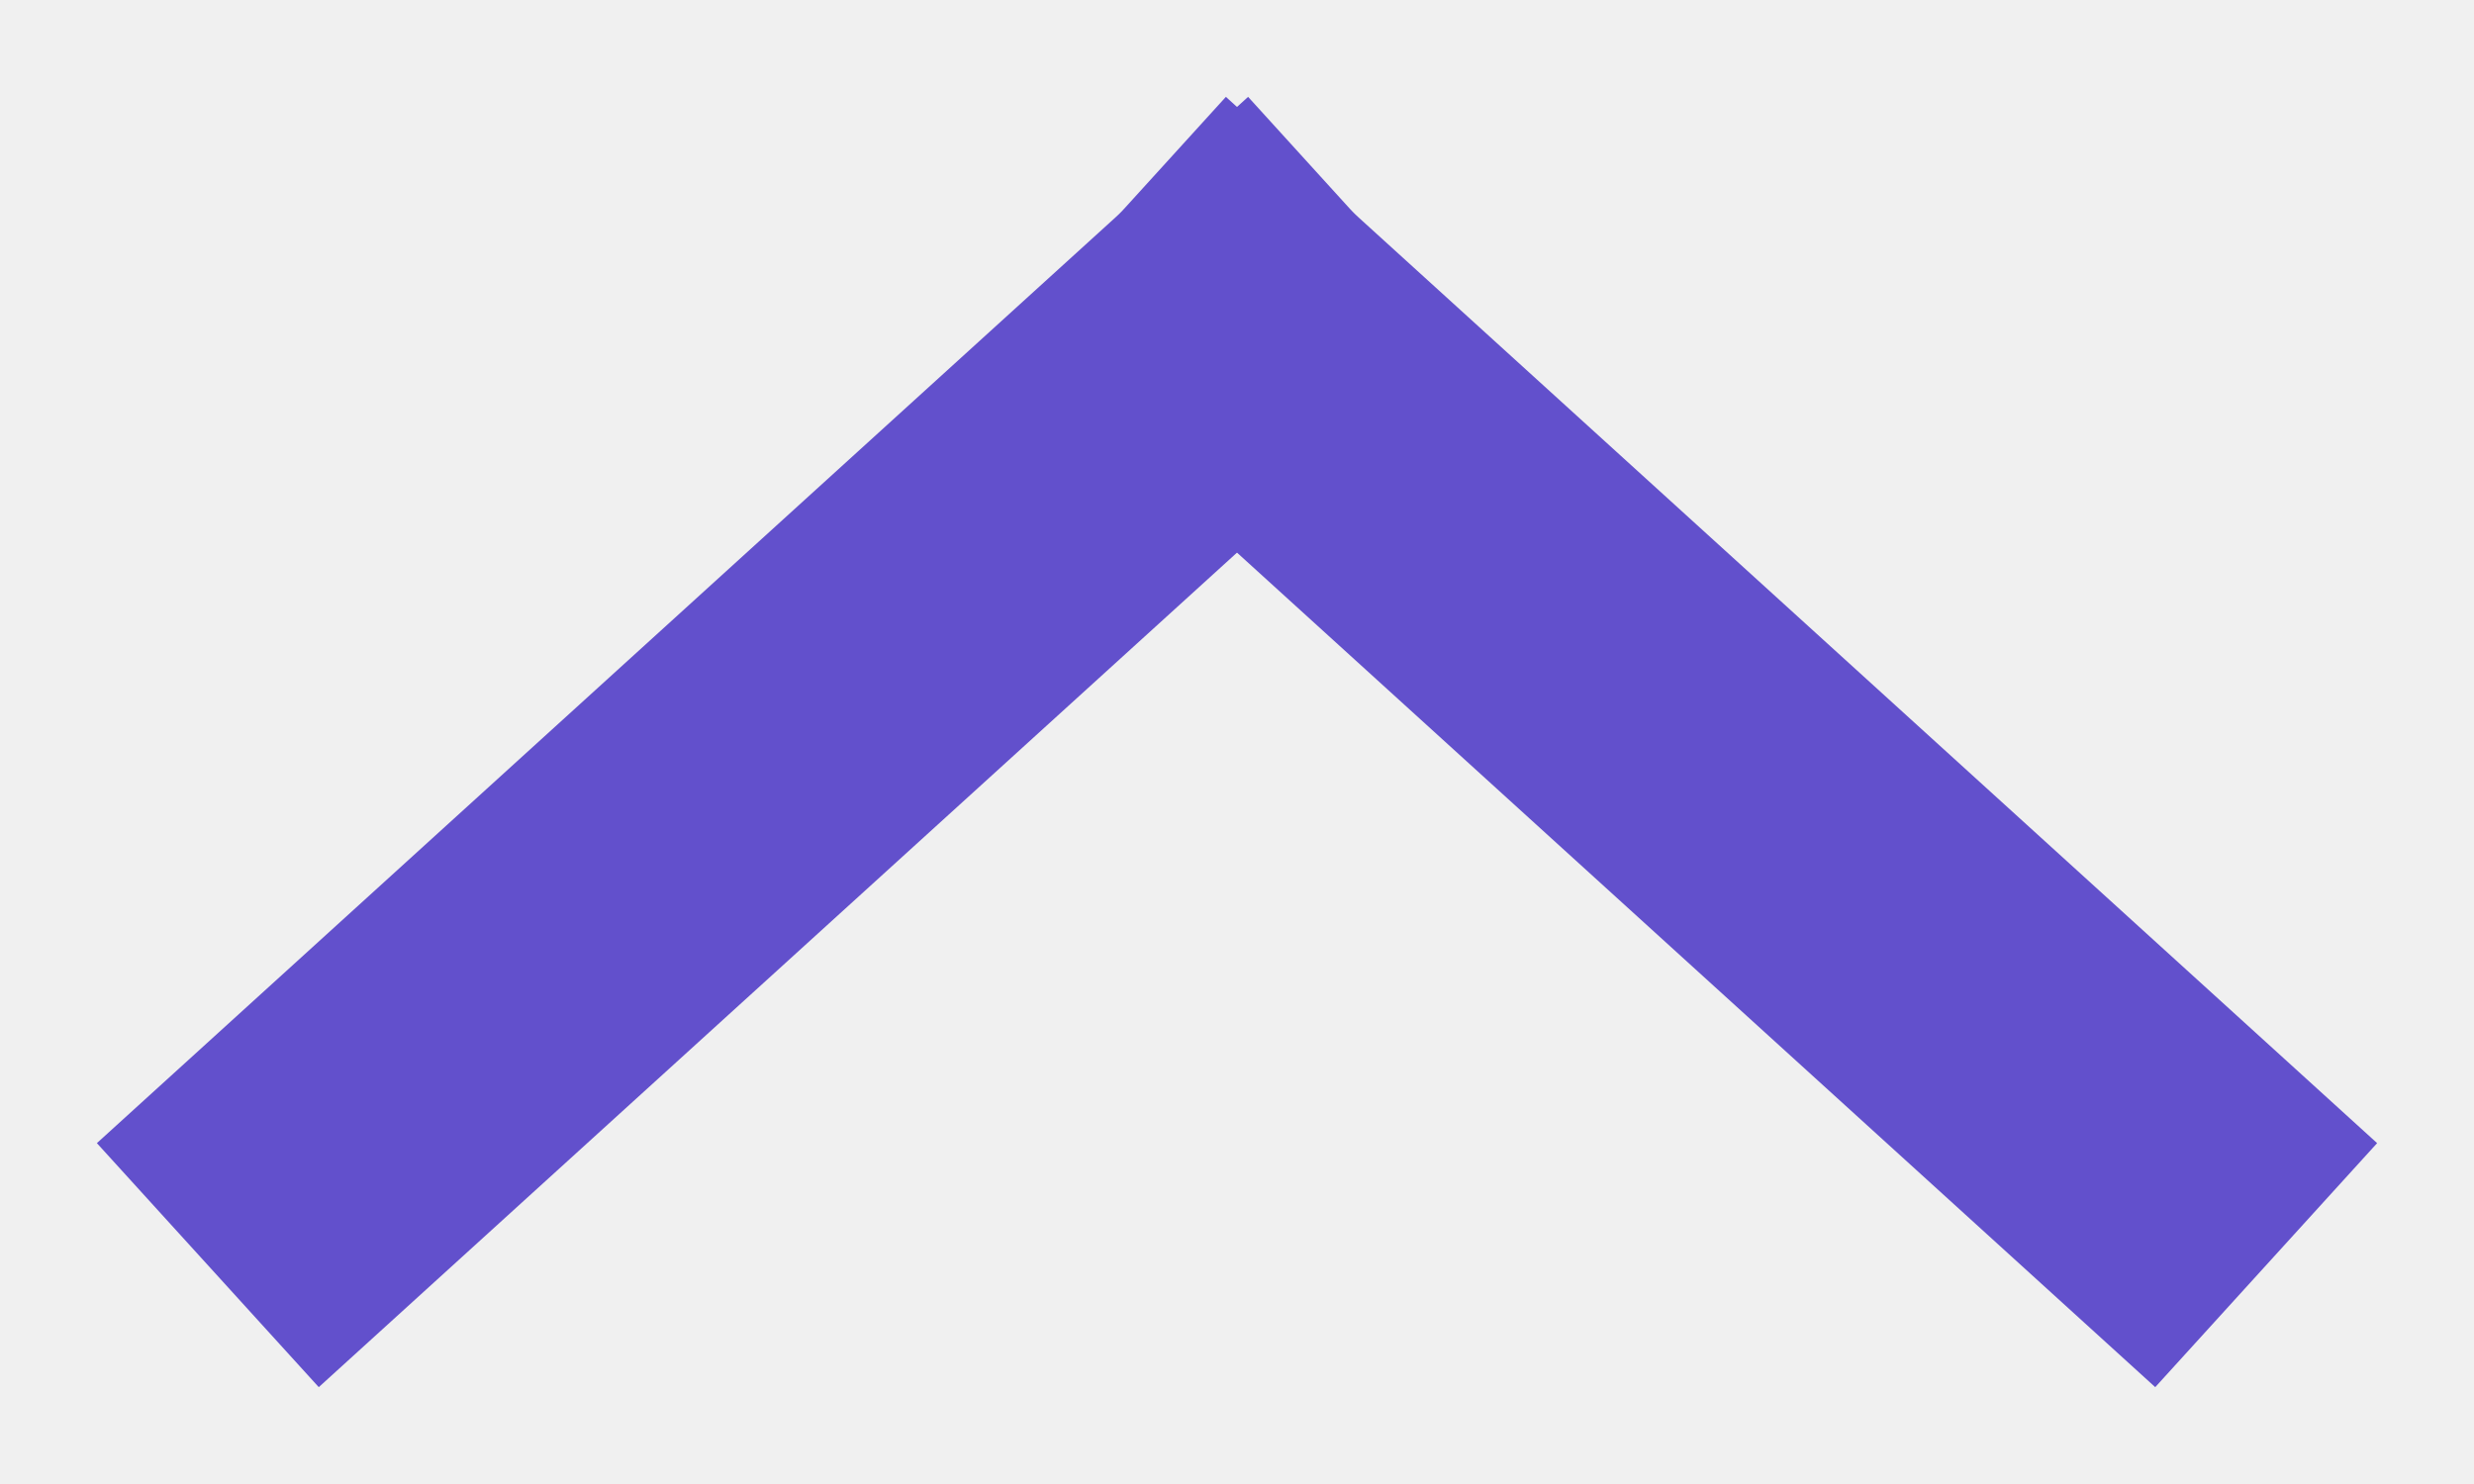
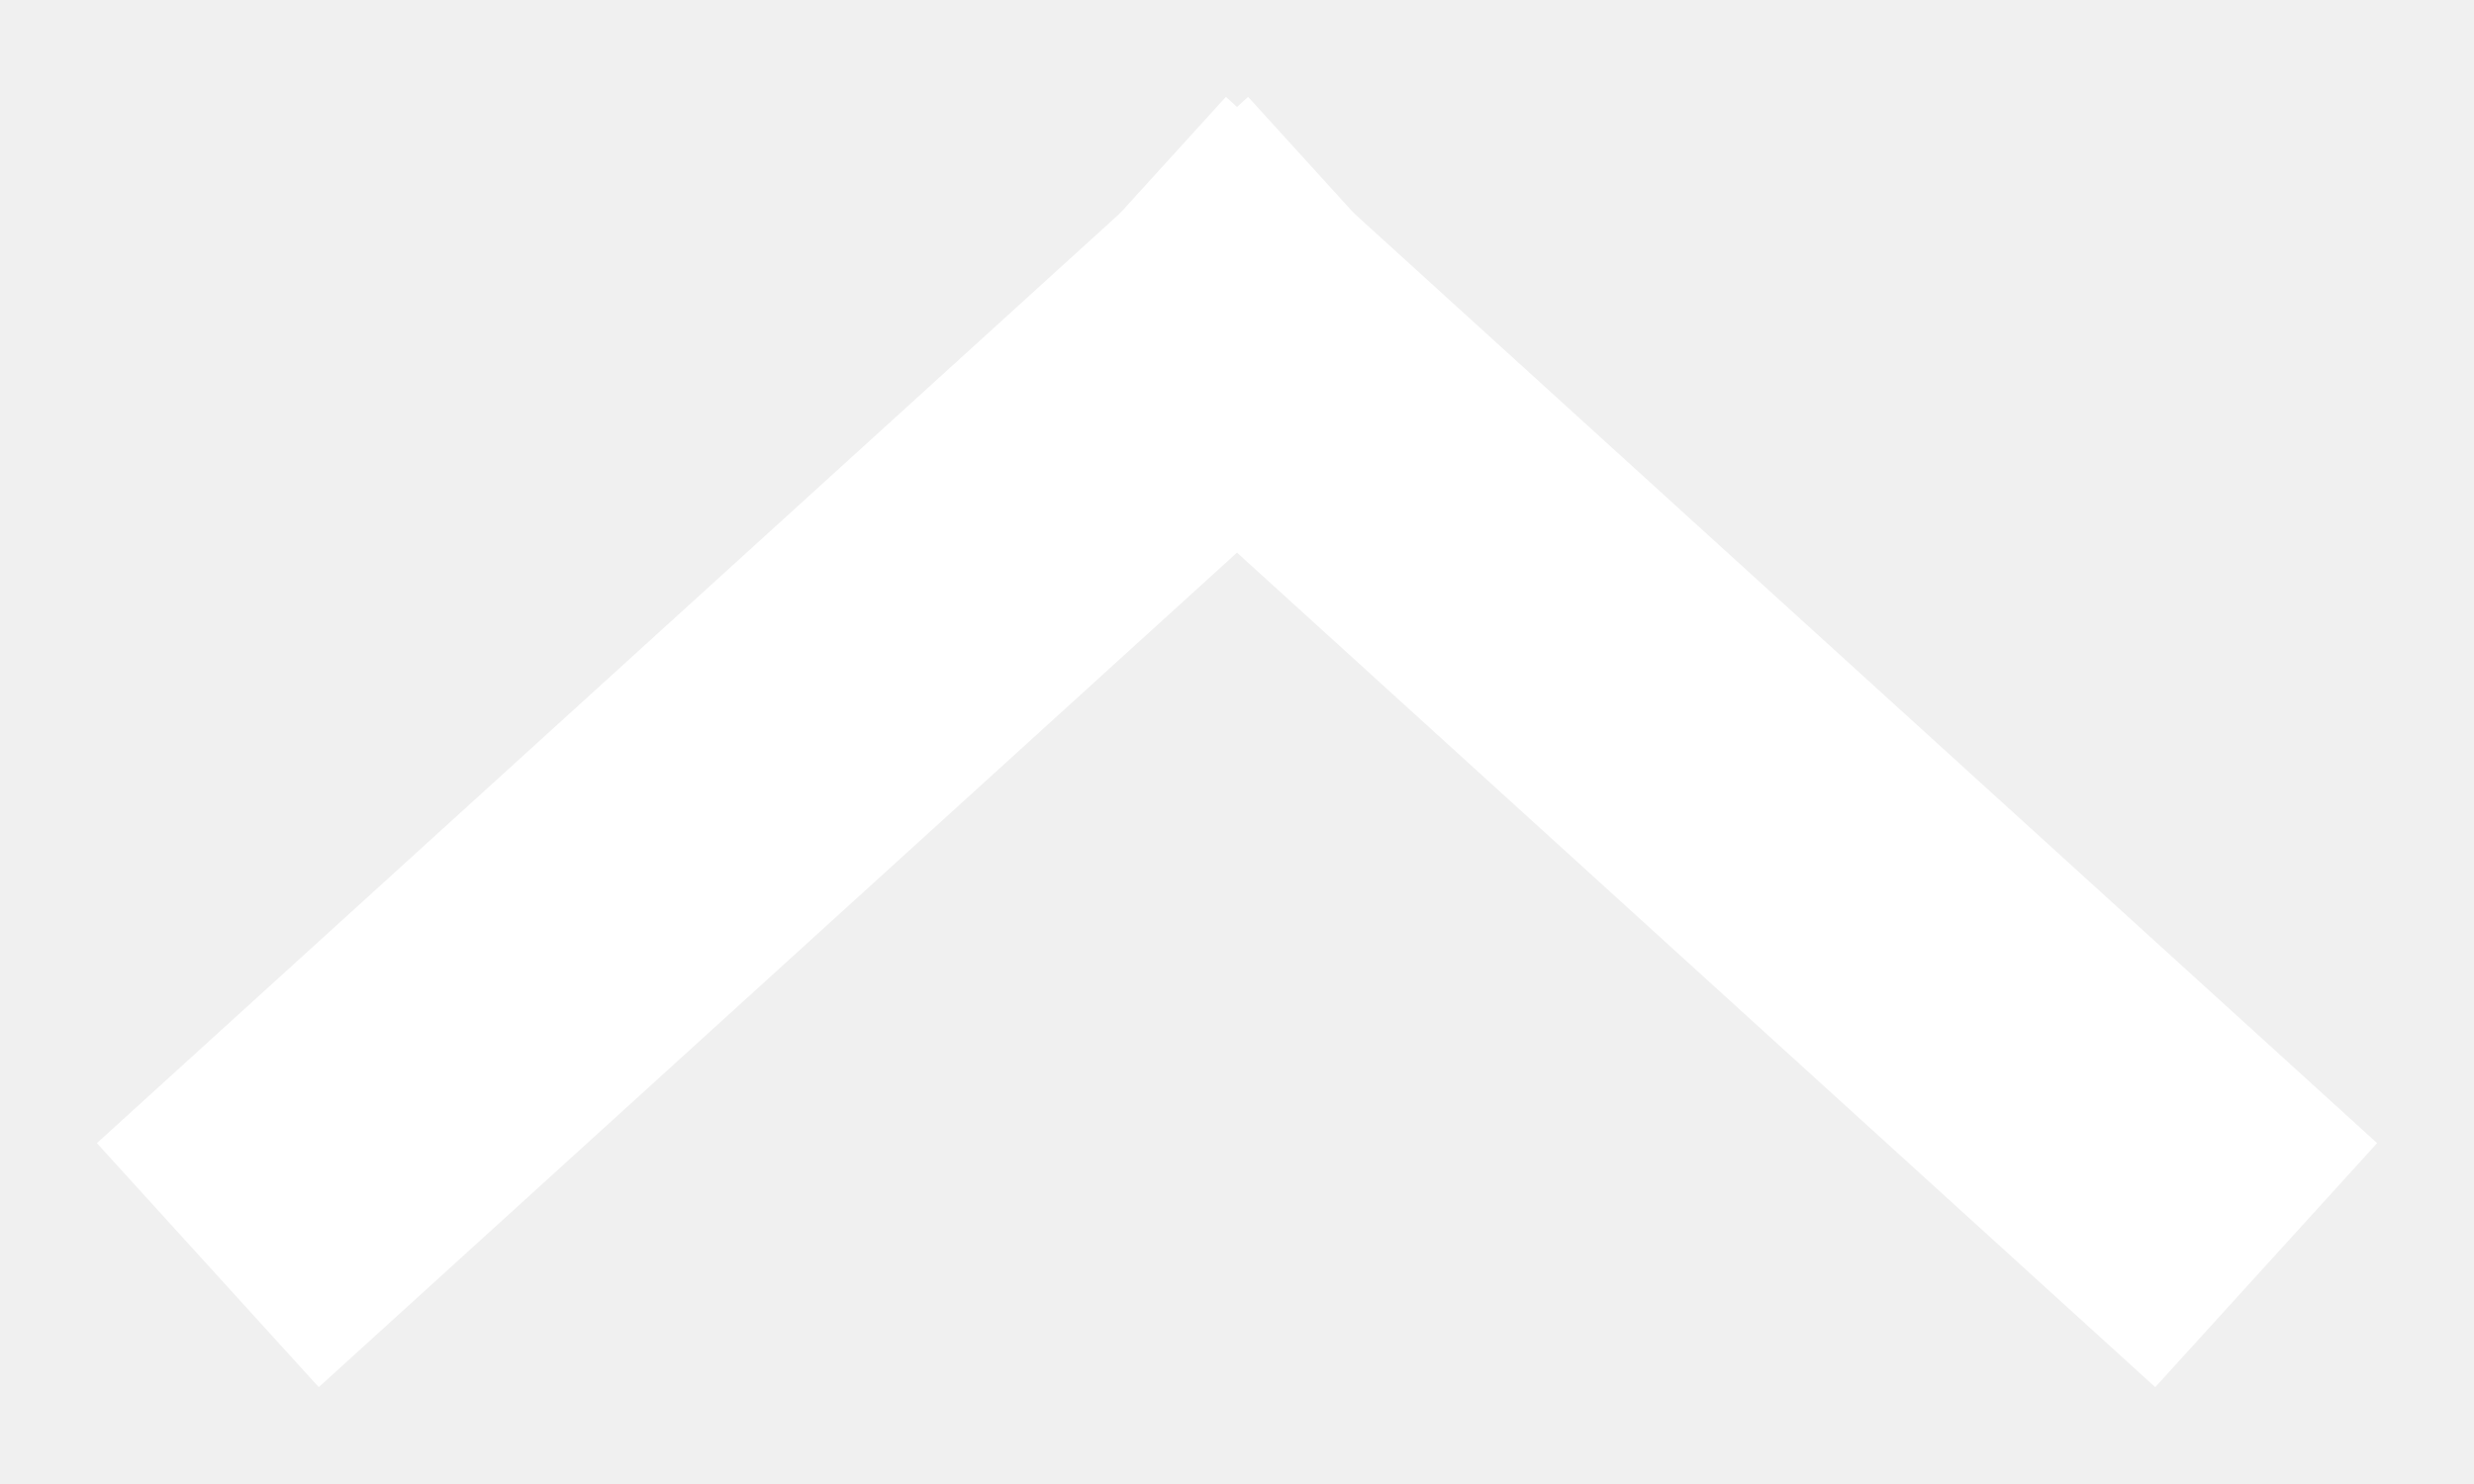
<svg xmlns="http://www.w3.org/2000/svg" width="15px" height="9px" viewBox="0 0 15 9" version="1.1">
  <defs />
  <g id="Mobile-Version" stroke="none" stroke-width="1" fill="none" fill-rule="evenodd" stroke-linecap="square">
-     <g id="Artboard-2" transform="translate(-333, -29)" stroke="#6250CC" stroke-width="2">
+     <g id="Artboard-2" transform="translate(-333, -29)" stroke="#ffffff" stroke-width="2">
      <g id="Group" transform="translate(335, 31)">
        <path d="M5.5,5 L11,0" id="Shape" transform="translate(8.25, 2.5) scale(-1, 1) translate(-8.25, -2.5) " />
        <path d="M5.5,5 L0,0" id="Shape" transform="translate(2.75, 2.5) scale(-1, 1) translate(-2.75, -2.5) " />
      </g>
    </g>
  </g>
</svg>
